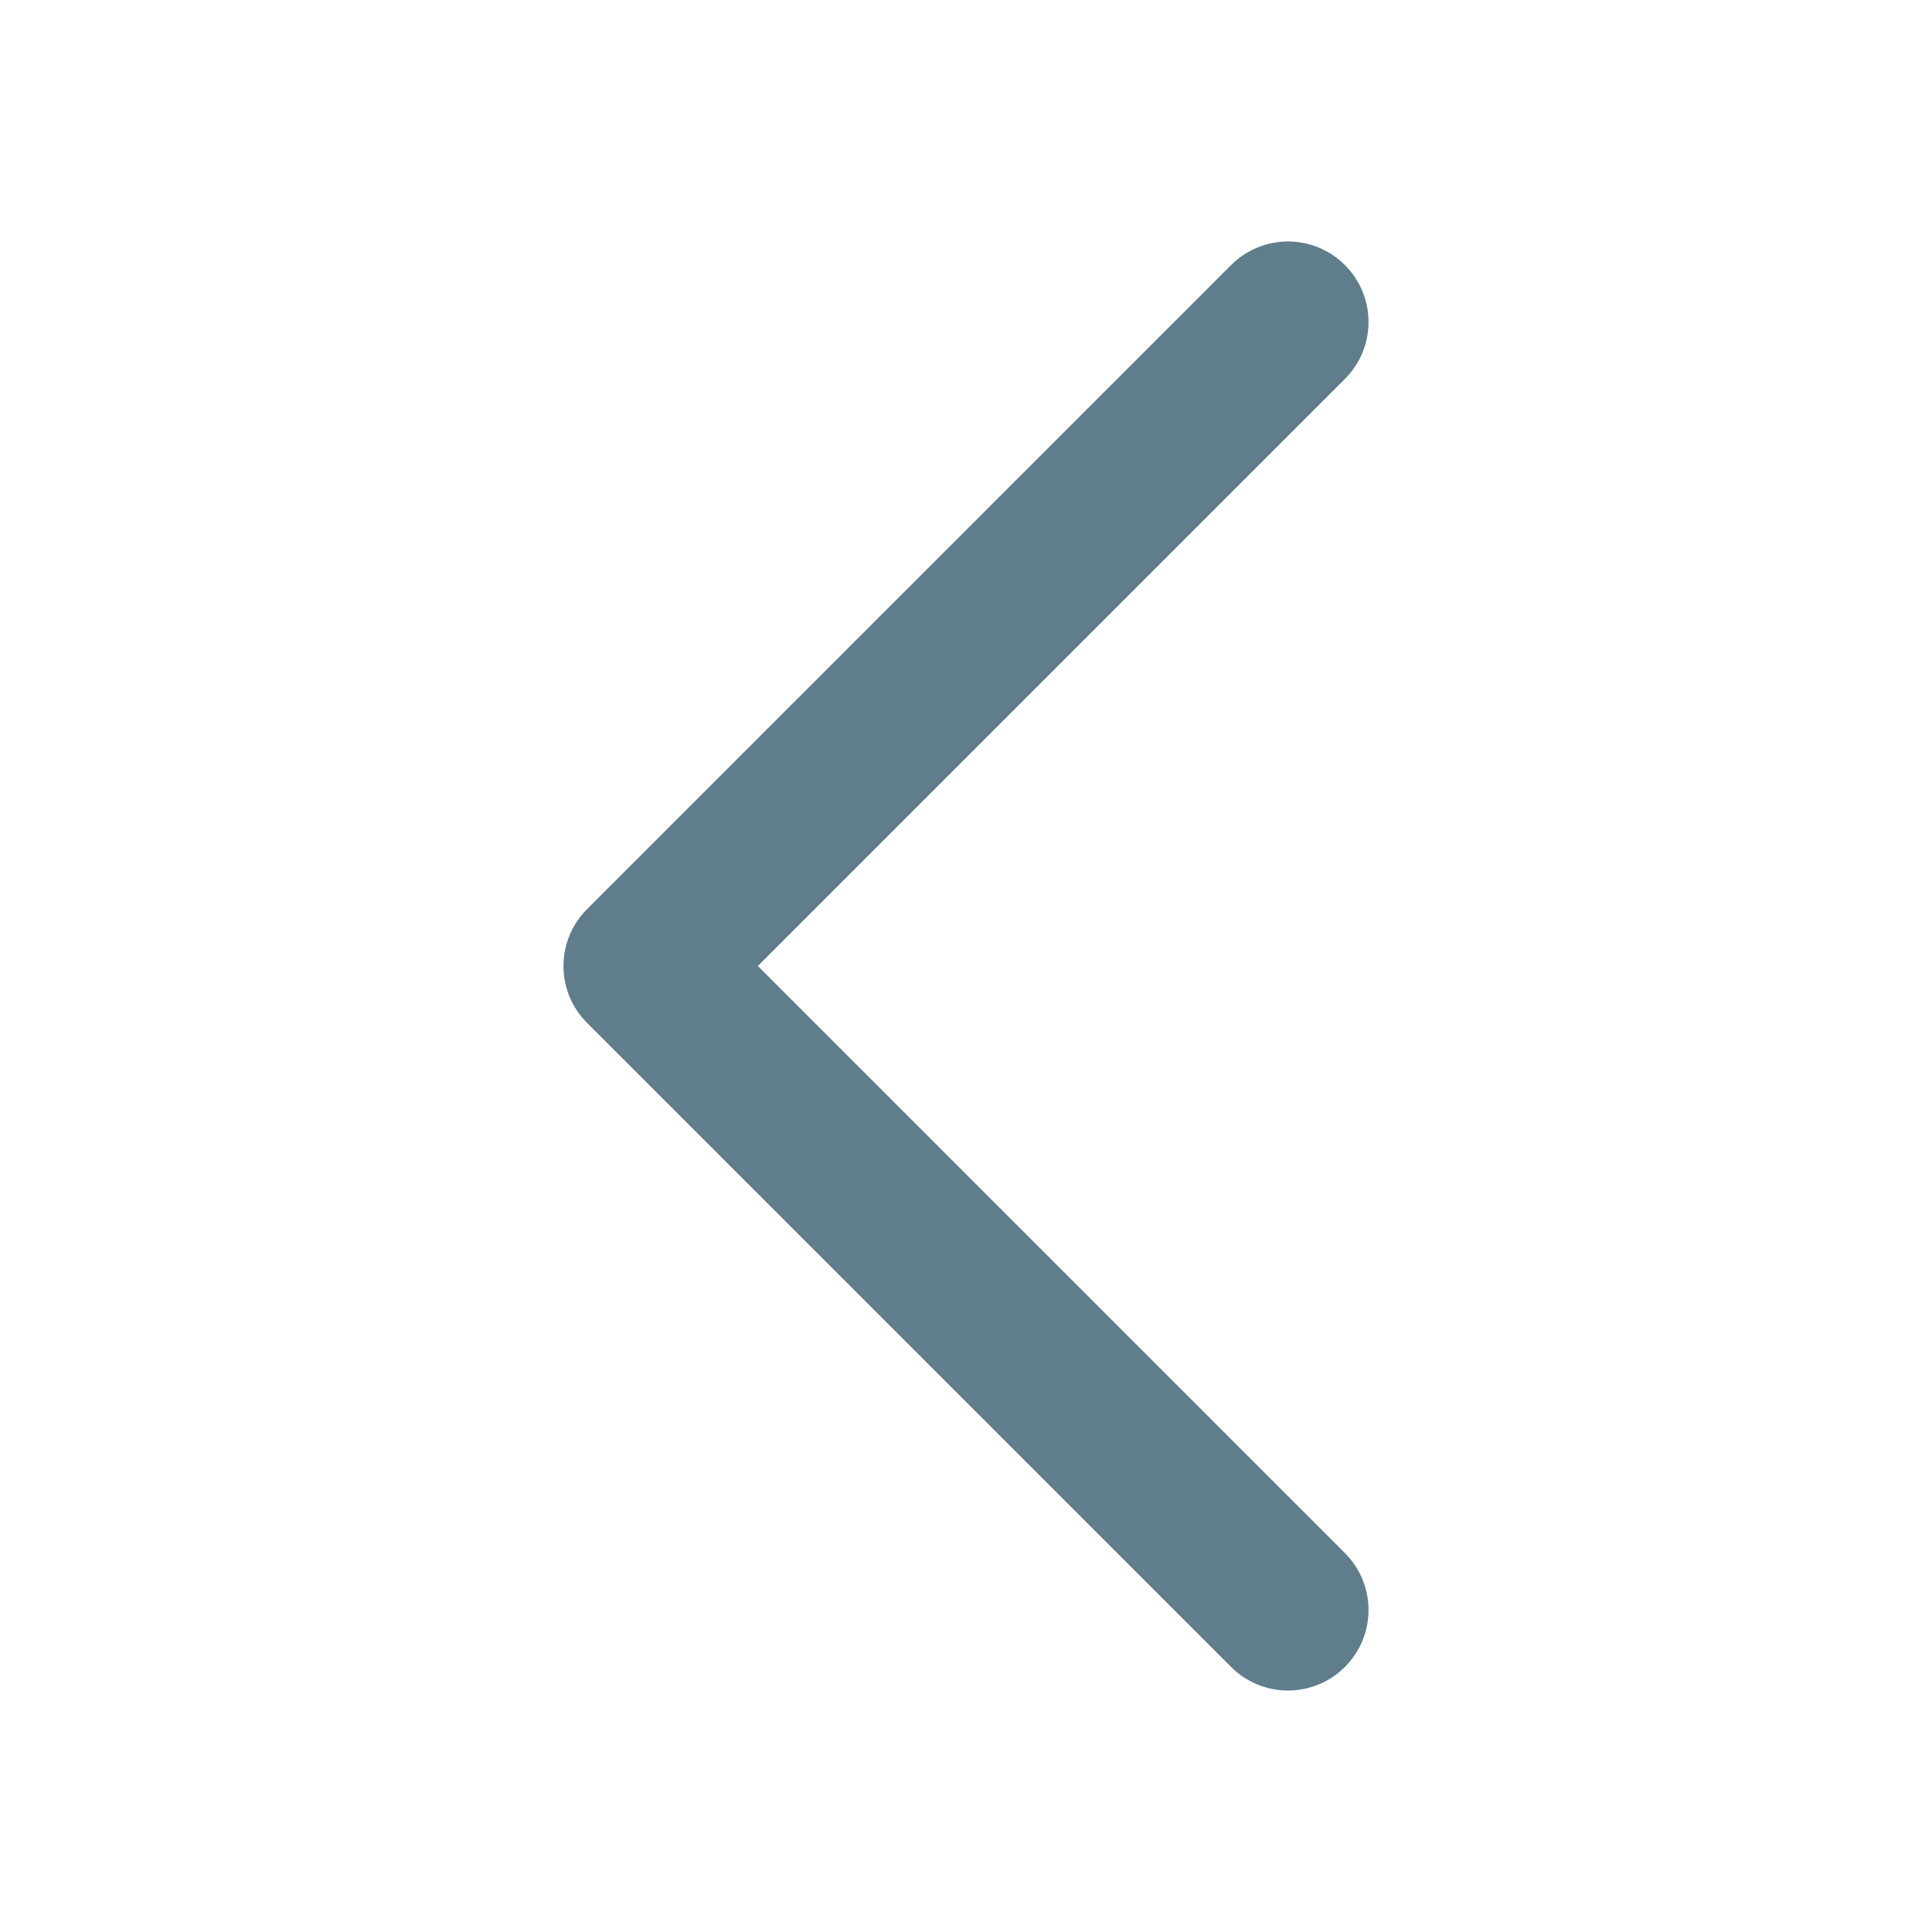
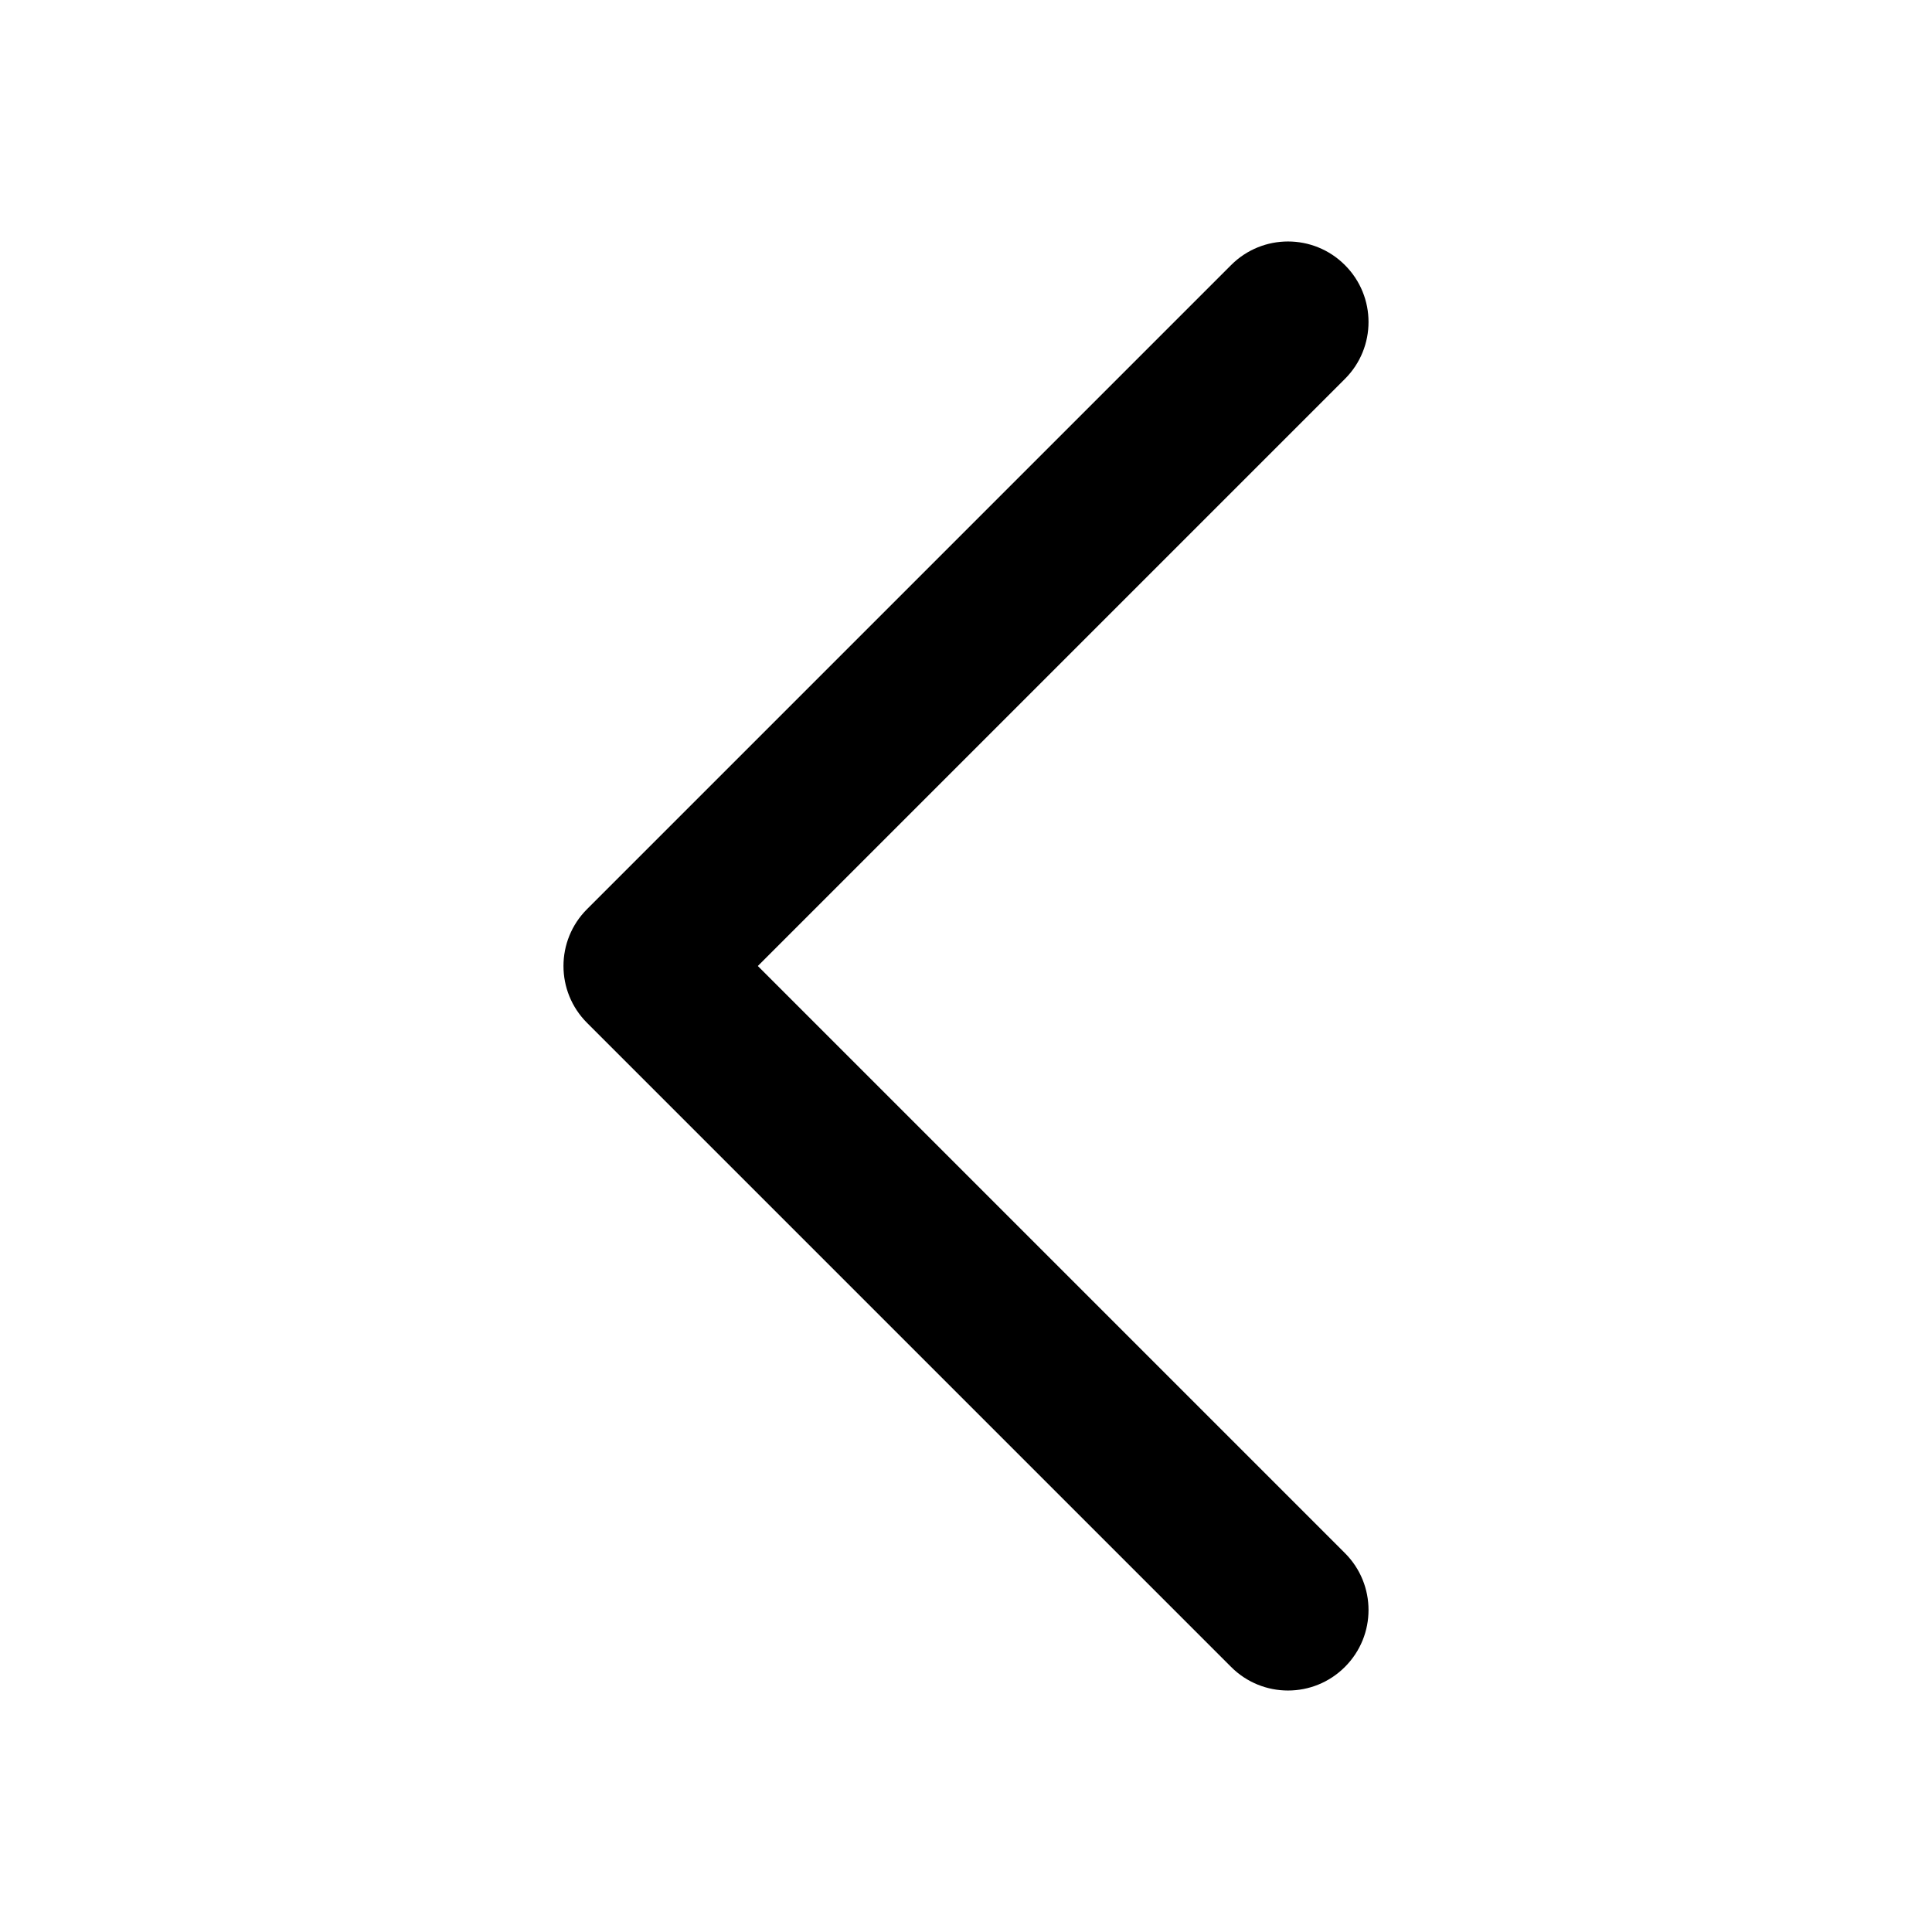
<svg xmlns="http://www.w3.org/2000/svg" width="800px" height="800px" viewBox="0 0 24 24" fill="none">
-   <g id="SVGRepo_bgCarrier" stroke-width="0" />
-   <g id="SVGRepo_tracerCarrier" stroke-linecap="round" stroke-linejoin="round" />
-   <g id="SVGRepo_iconCarrier">
-     <path fill-rule="evenodd" clip-rule="evenodd" d="M16.707 3.293C17.098 3.683 17.098 4.317 16.707 4.707L9.414 12L16.707 19.293C17.098 19.683 17.098 20.317 16.707 20.707C16.317 21.098 15.683 21.098 15.293 20.707L7.293 12.707C6.902 12.317 6.902 11.683 7.293 11.293L15.293 3.293C15.683 2.902 16.317 2.902 16.707 3.293Z" fill="#607D8B" />
-   </g>
+   <path fill-rule="evenodd" clip-rule="evenodd" d="M16.707 3.293C17.098 3.683 17.098 4.317 16.707 4.707L9.414 12L16.707 19.293C17.098 19.683 17.098 20.317 16.707 20.707C16.317 21.098 15.683 21.098 15.293 20.707L7.293 12.707C6.902 12.317 6.902 11.683 7.293 11.293L15.293 3.293C15.683 2.902 16.317 2.902 16.707 3.293Z" fill="#000000" />
</svg>
